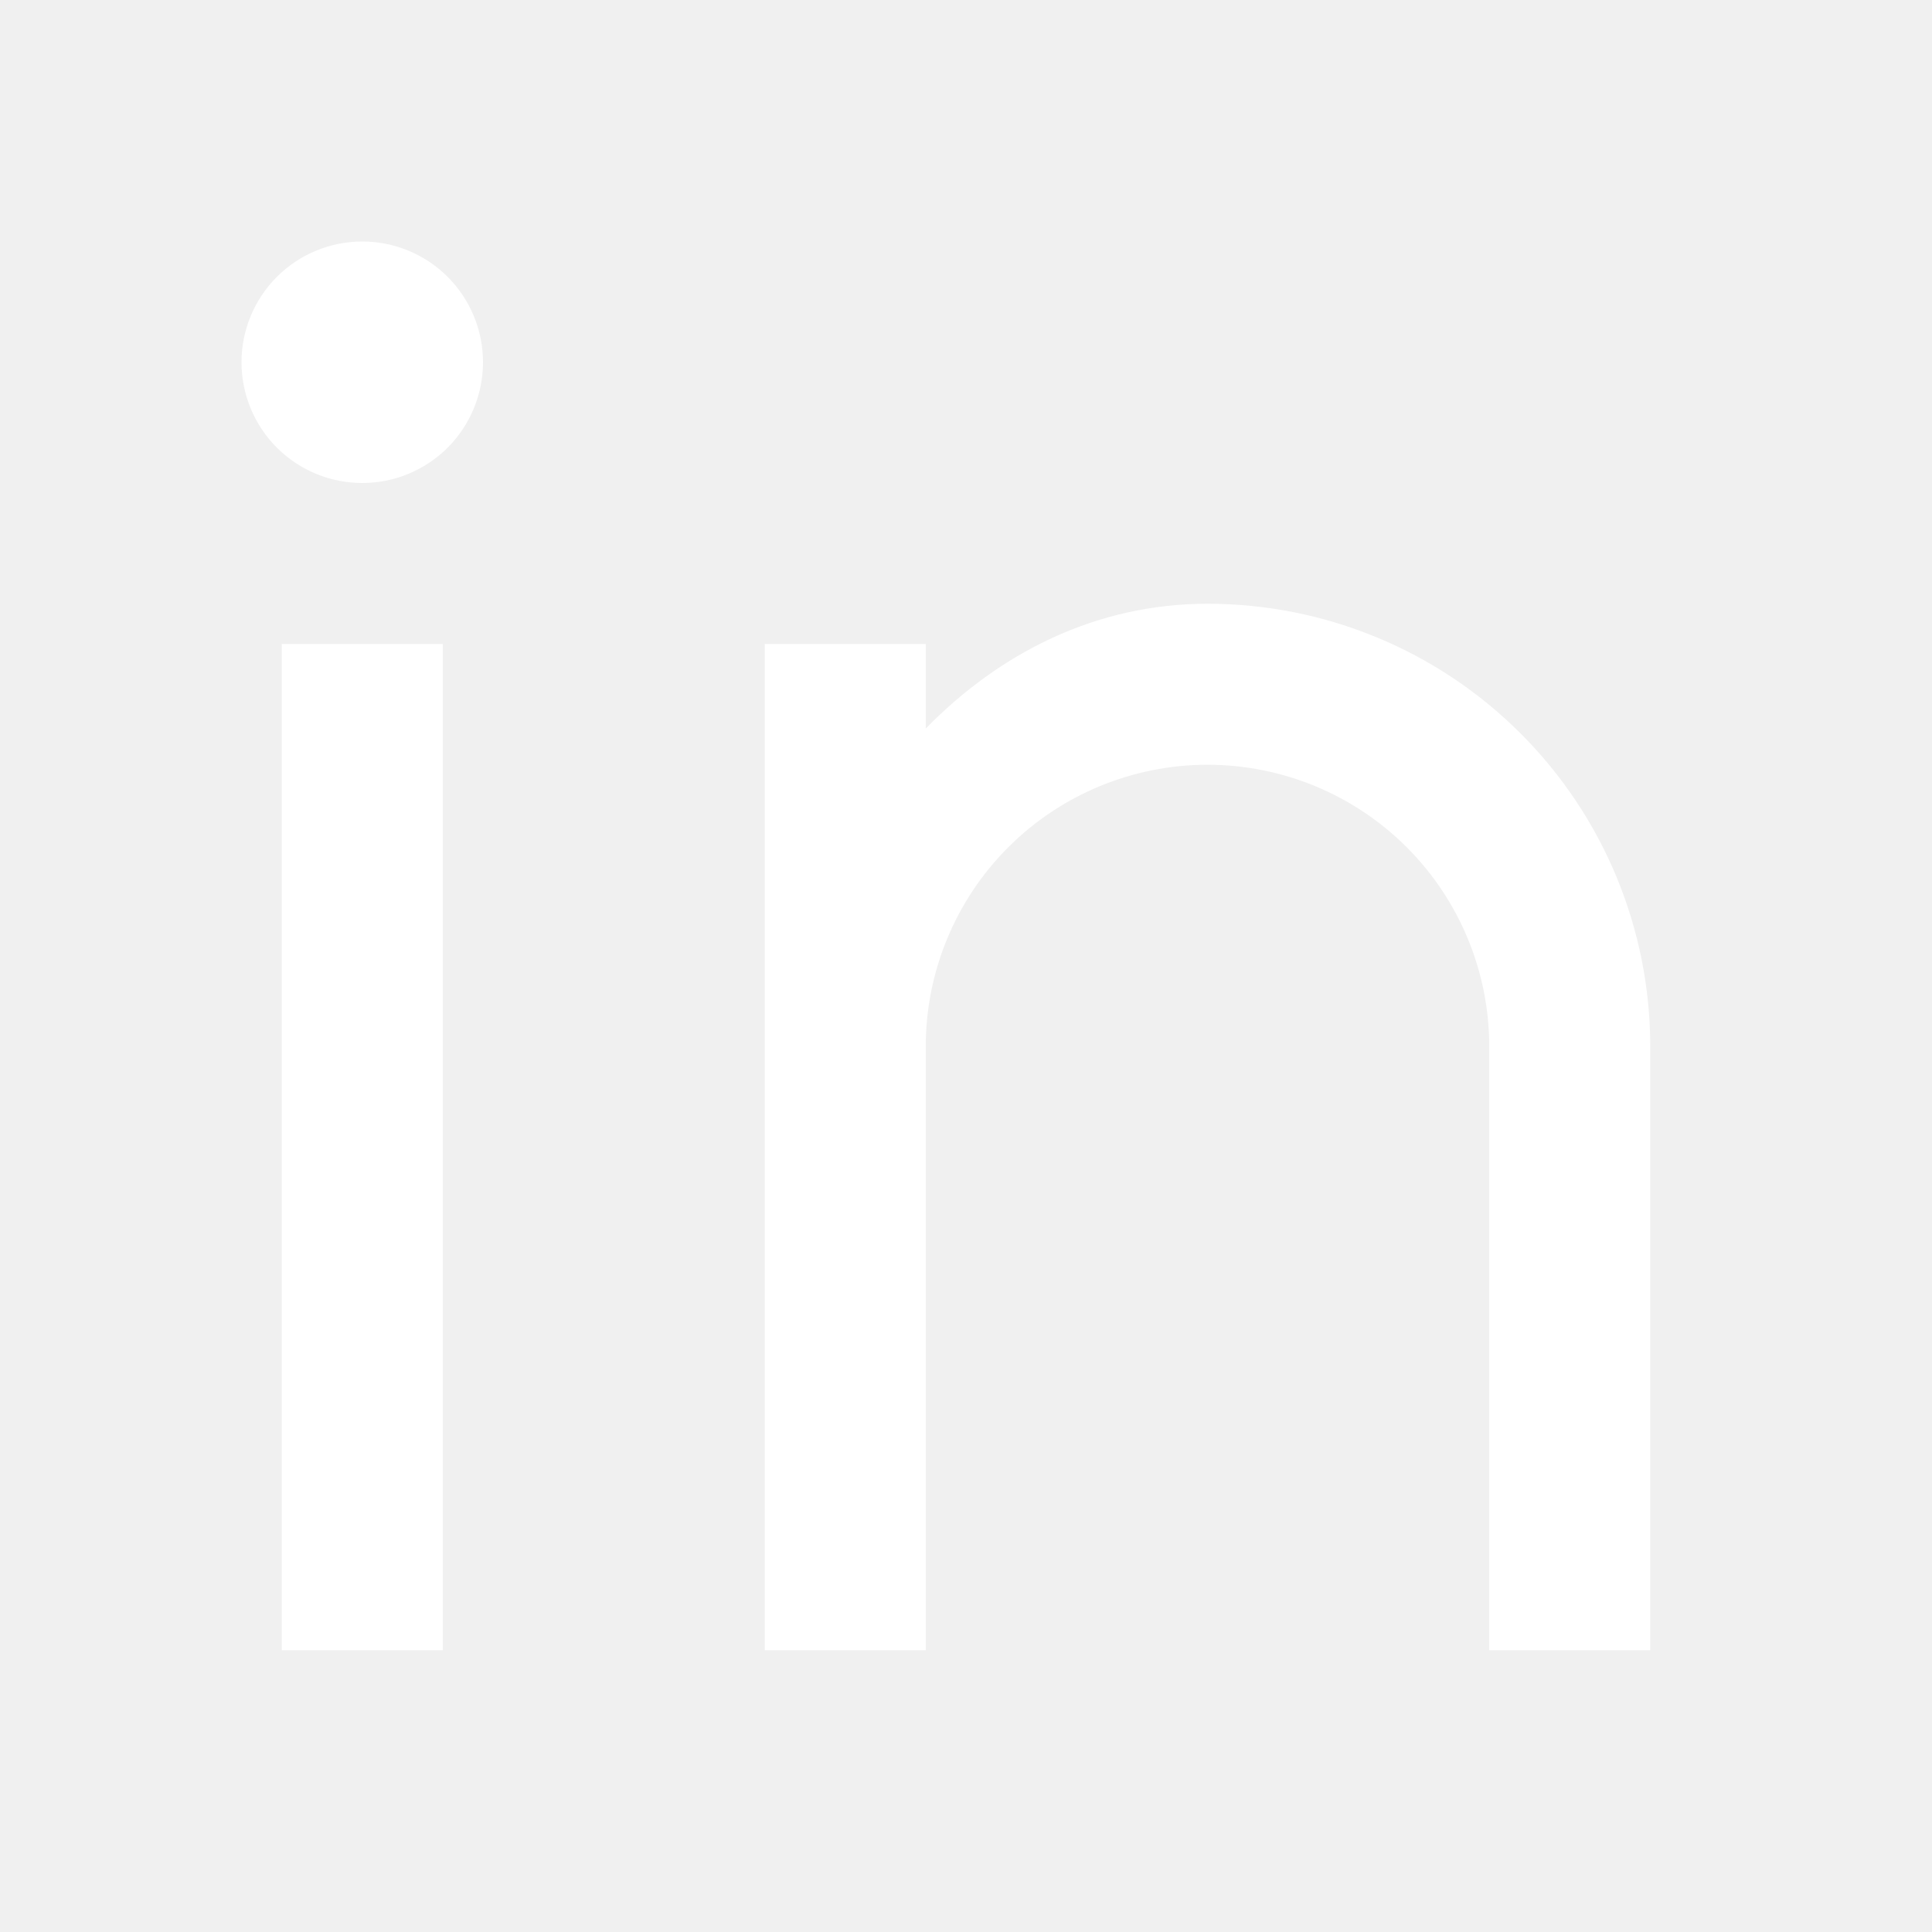
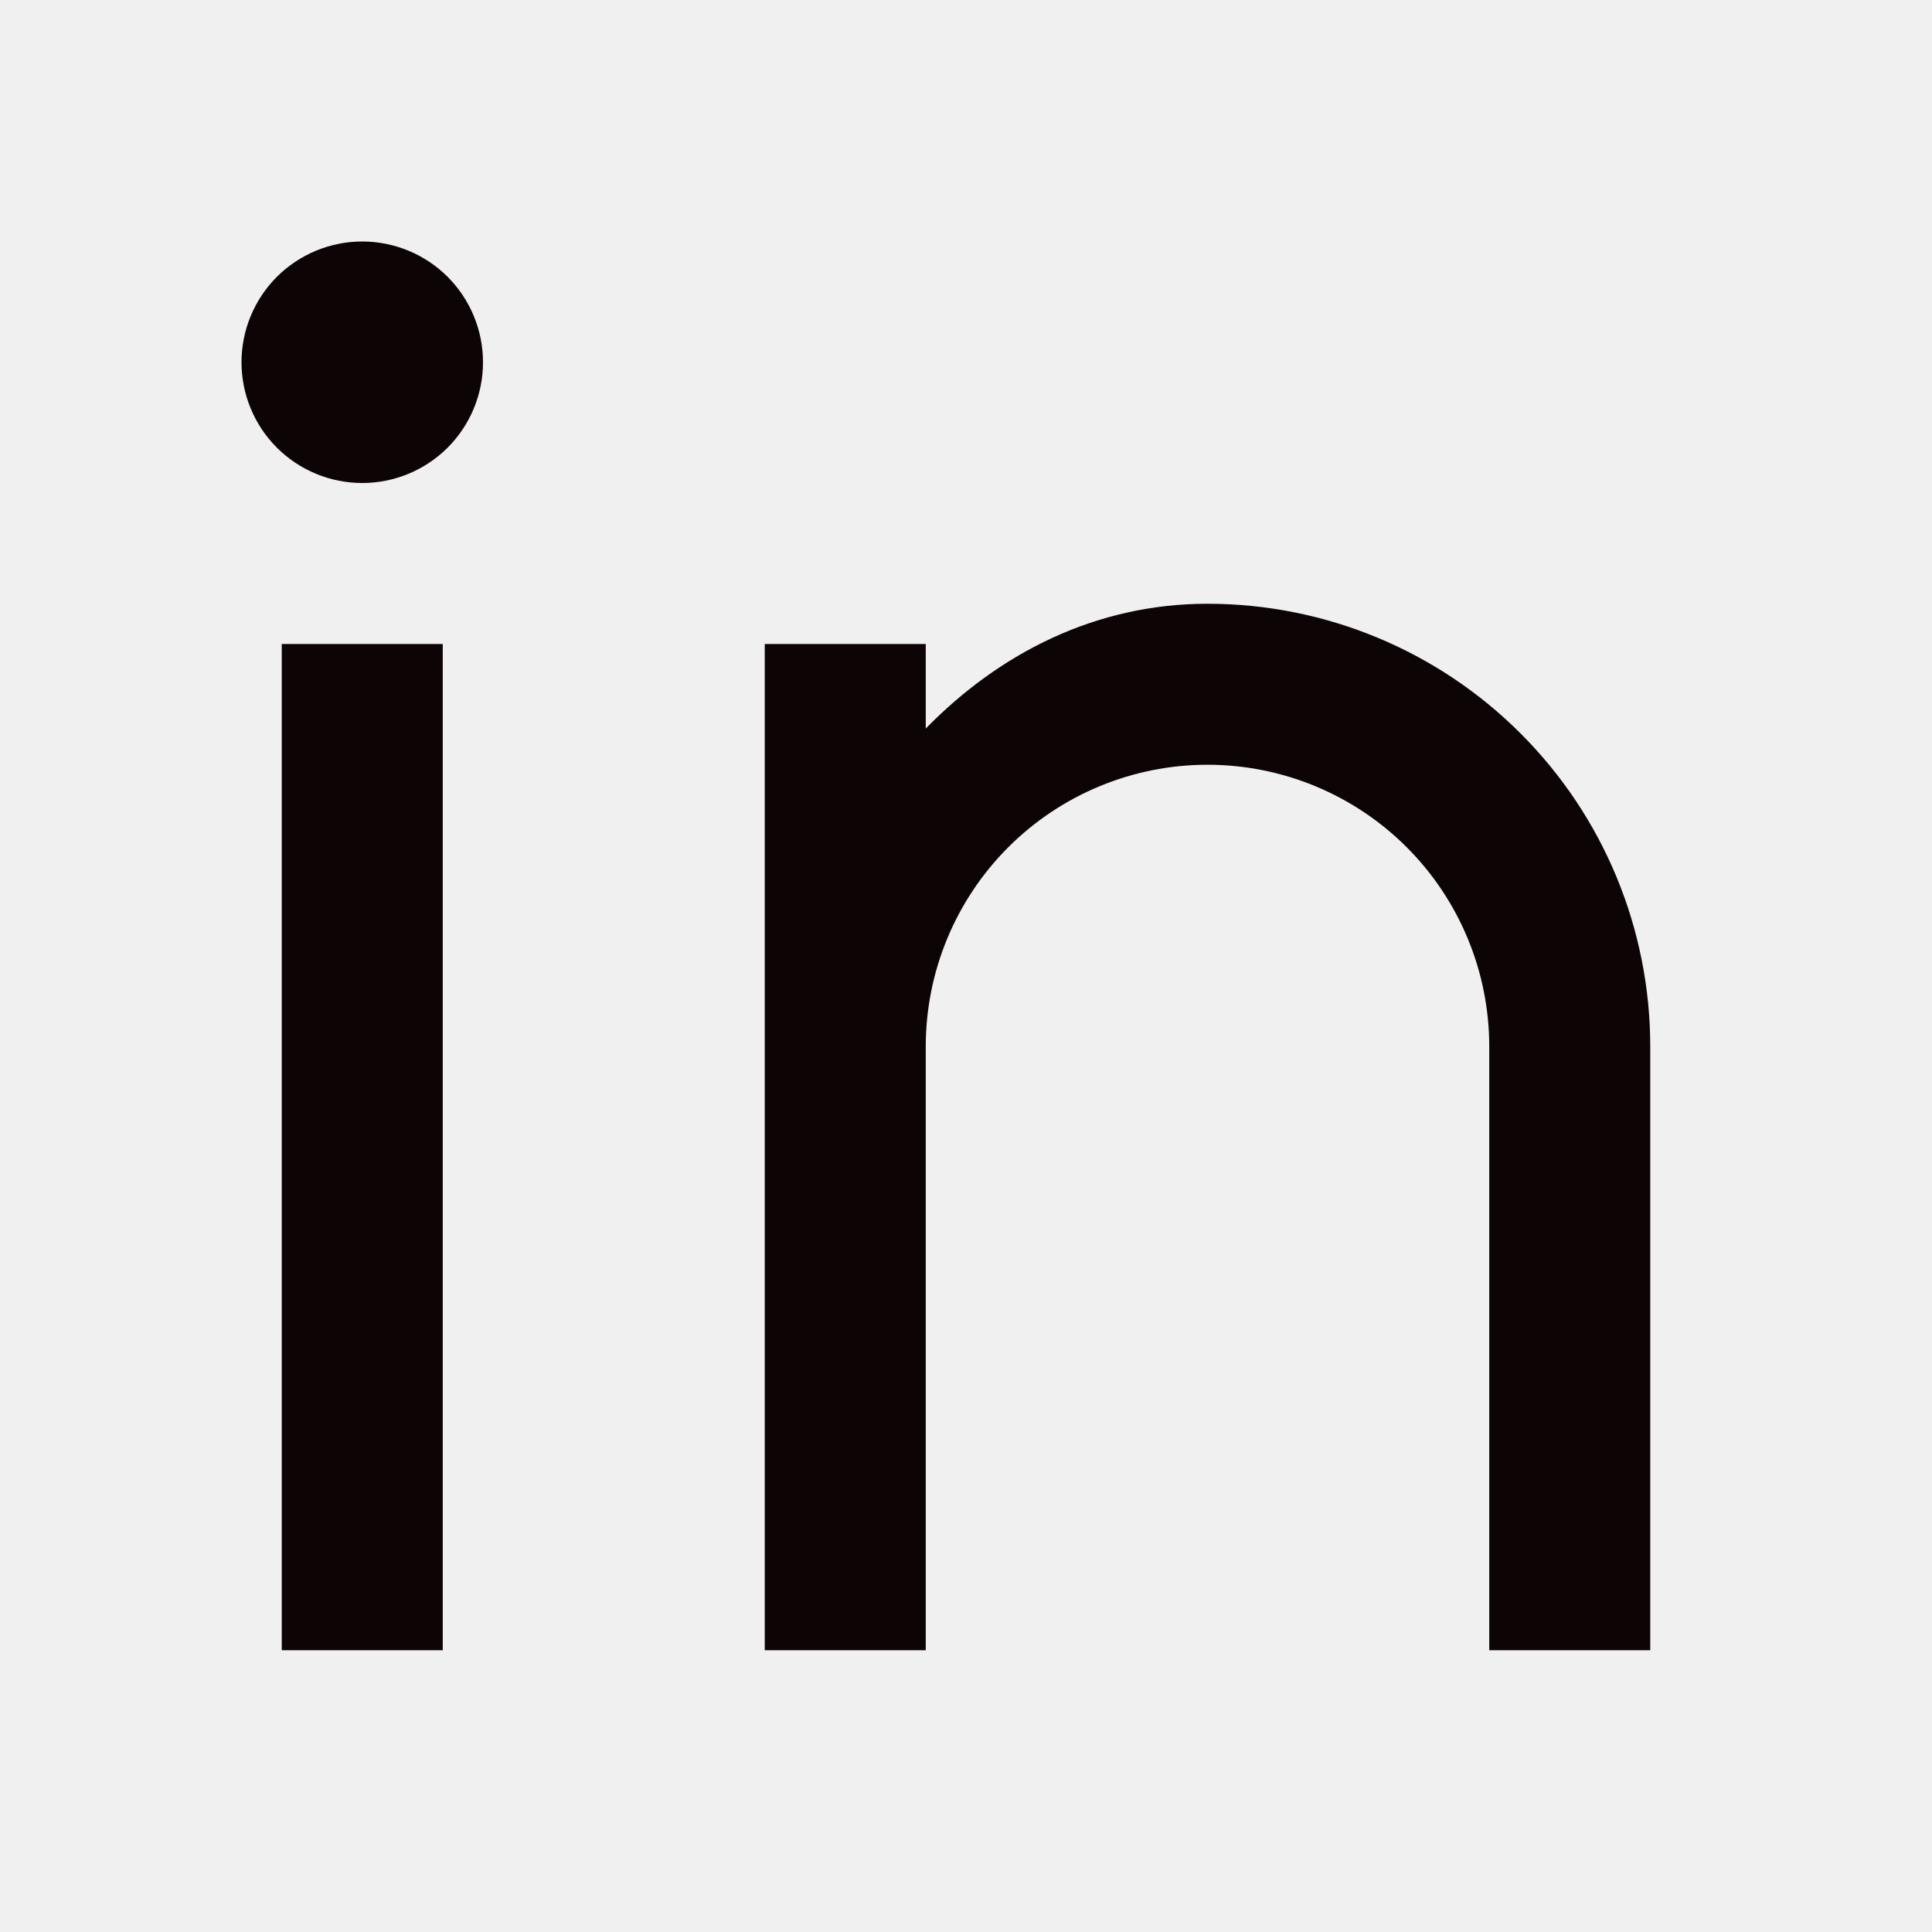
<svg xmlns="http://www.w3.org/2000/svg" width="24" height="24" viewBox="0 0 24 24" fill="none">
-   <path d="M11.5 9.05C12.417 8.113 13.611 7.5 15 7.5C16.459 7.5 17.858 8.079 18.889 9.111C19.921 10.142 20.5 11.541 20.5 13V20.5H18.5V13C18.5 12.072 18.131 11.181 17.475 10.525C16.819 9.869 15.928 9.5 15 9.5C14.072 9.5 13.181 9.869 12.525 10.525C11.869 11.181 11.5 12.072 11.5 13V20.5H9.5V8H11.5V9.05ZM4.5 6C4.102 6 3.721 5.842 3.439 5.561C3.158 5.279 3 4.898 3 4.5C3 4.102 3.158 3.721 3.439 3.439C3.721 3.158 4.102 3 4.5 3C4.898 3 5.279 3.158 5.561 3.439C5.842 3.721 6 4.102 6 4.5C6 4.898 5.842 5.279 5.561 5.561C5.279 5.842 4.898 6 4.5 6ZM3.5 8H5.5V20.5H3.5V8Z" fill="white" />
+   <path d="M11.5 9.05C12.417 8.113 13.611 7.5 15 7.5C16.459 7.5 17.858 8.079 18.889 9.111C19.921 10.142 20.5 11.541 20.5 13V20.5H18.5V13C18.5 12.072 18.131 11.181 17.475 10.525C16.819 9.869 15.928 9.5 15 9.5C14.072 9.5 13.181 9.869 12.525 10.525C11.869 11.181 11.5 12.072 11.5 13V20.5H9.5V8H11.5V9.05ZM4.5 6C4.102 6 3.721 5.842 3.439 5.561C3.158 5.279 3 4.898 3 4.5C3 4.102 3.158 3.721 3.439 3.439C3.721 3.158 4.102 3 4.5 3C4.898 3 5.279 3.158 5.561 3.439C5.842 3.721 6 4.102 6 4.5C6 4.898 5.842 5.279 5.561 5.561C5.279 5.842 4.898 6 4.5 6ZM3.5 8H5.5V20.5H3.5V8Z" fill="#0d0406" />
</svg>
